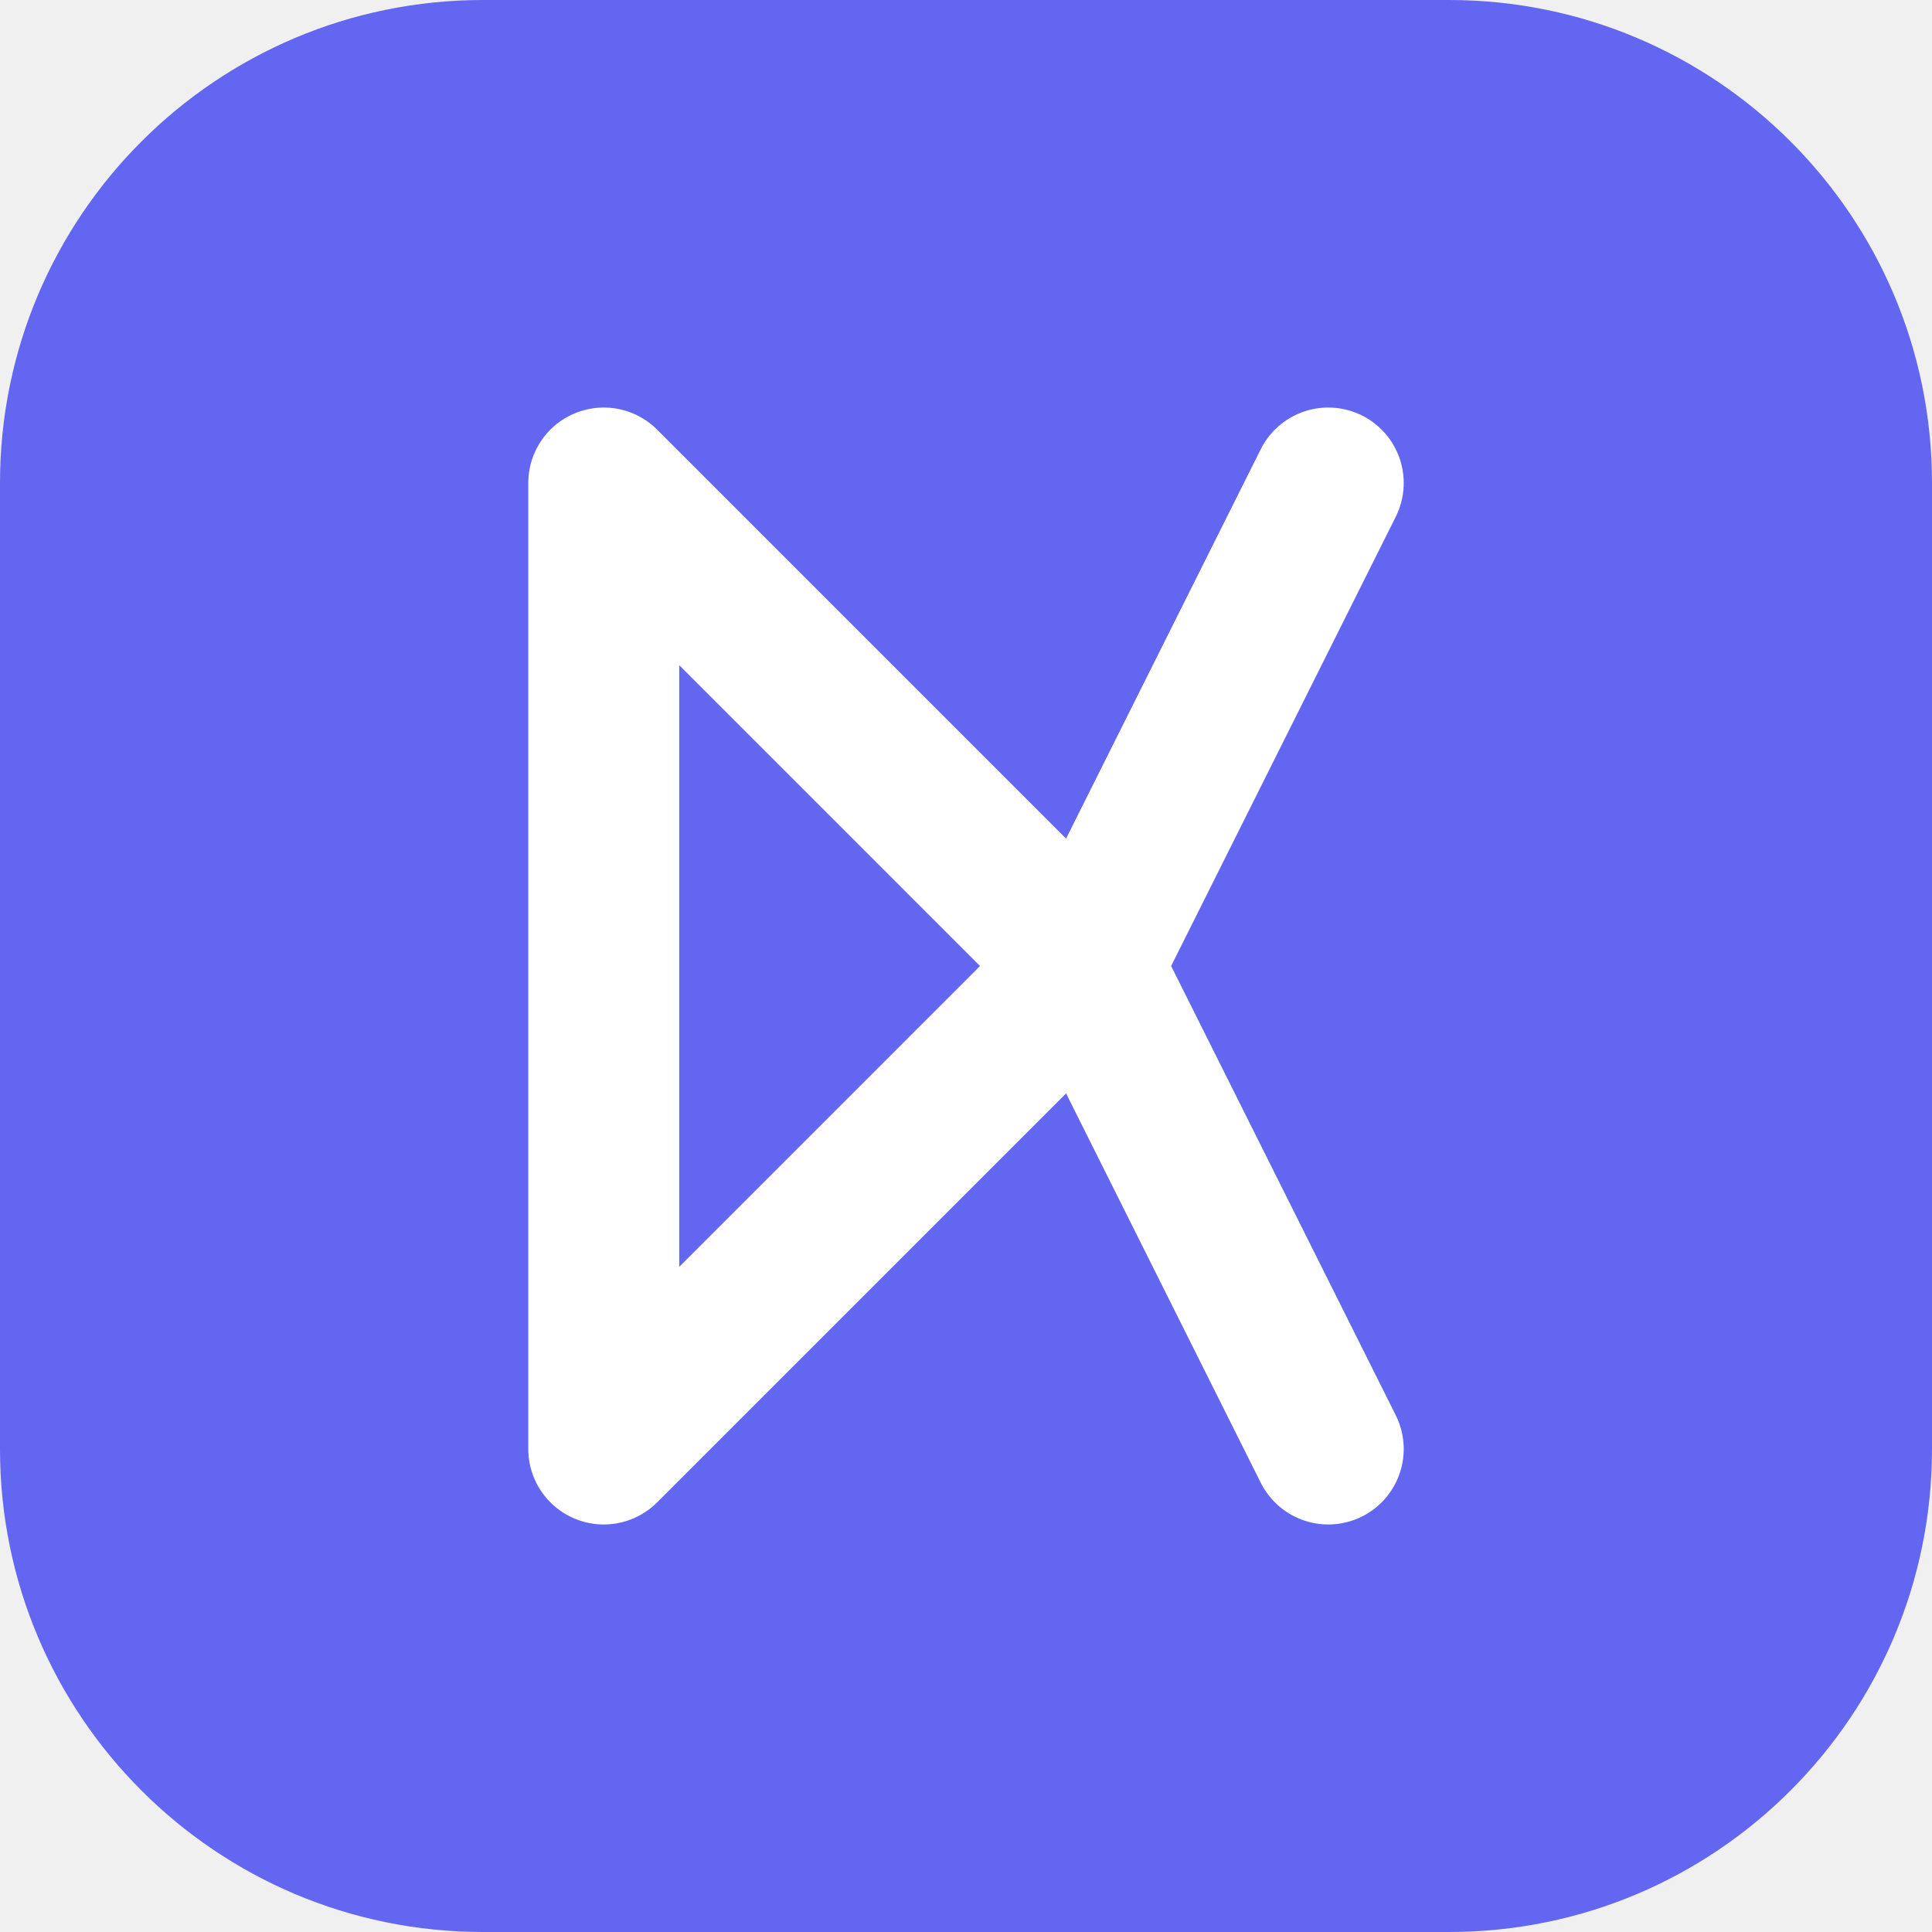
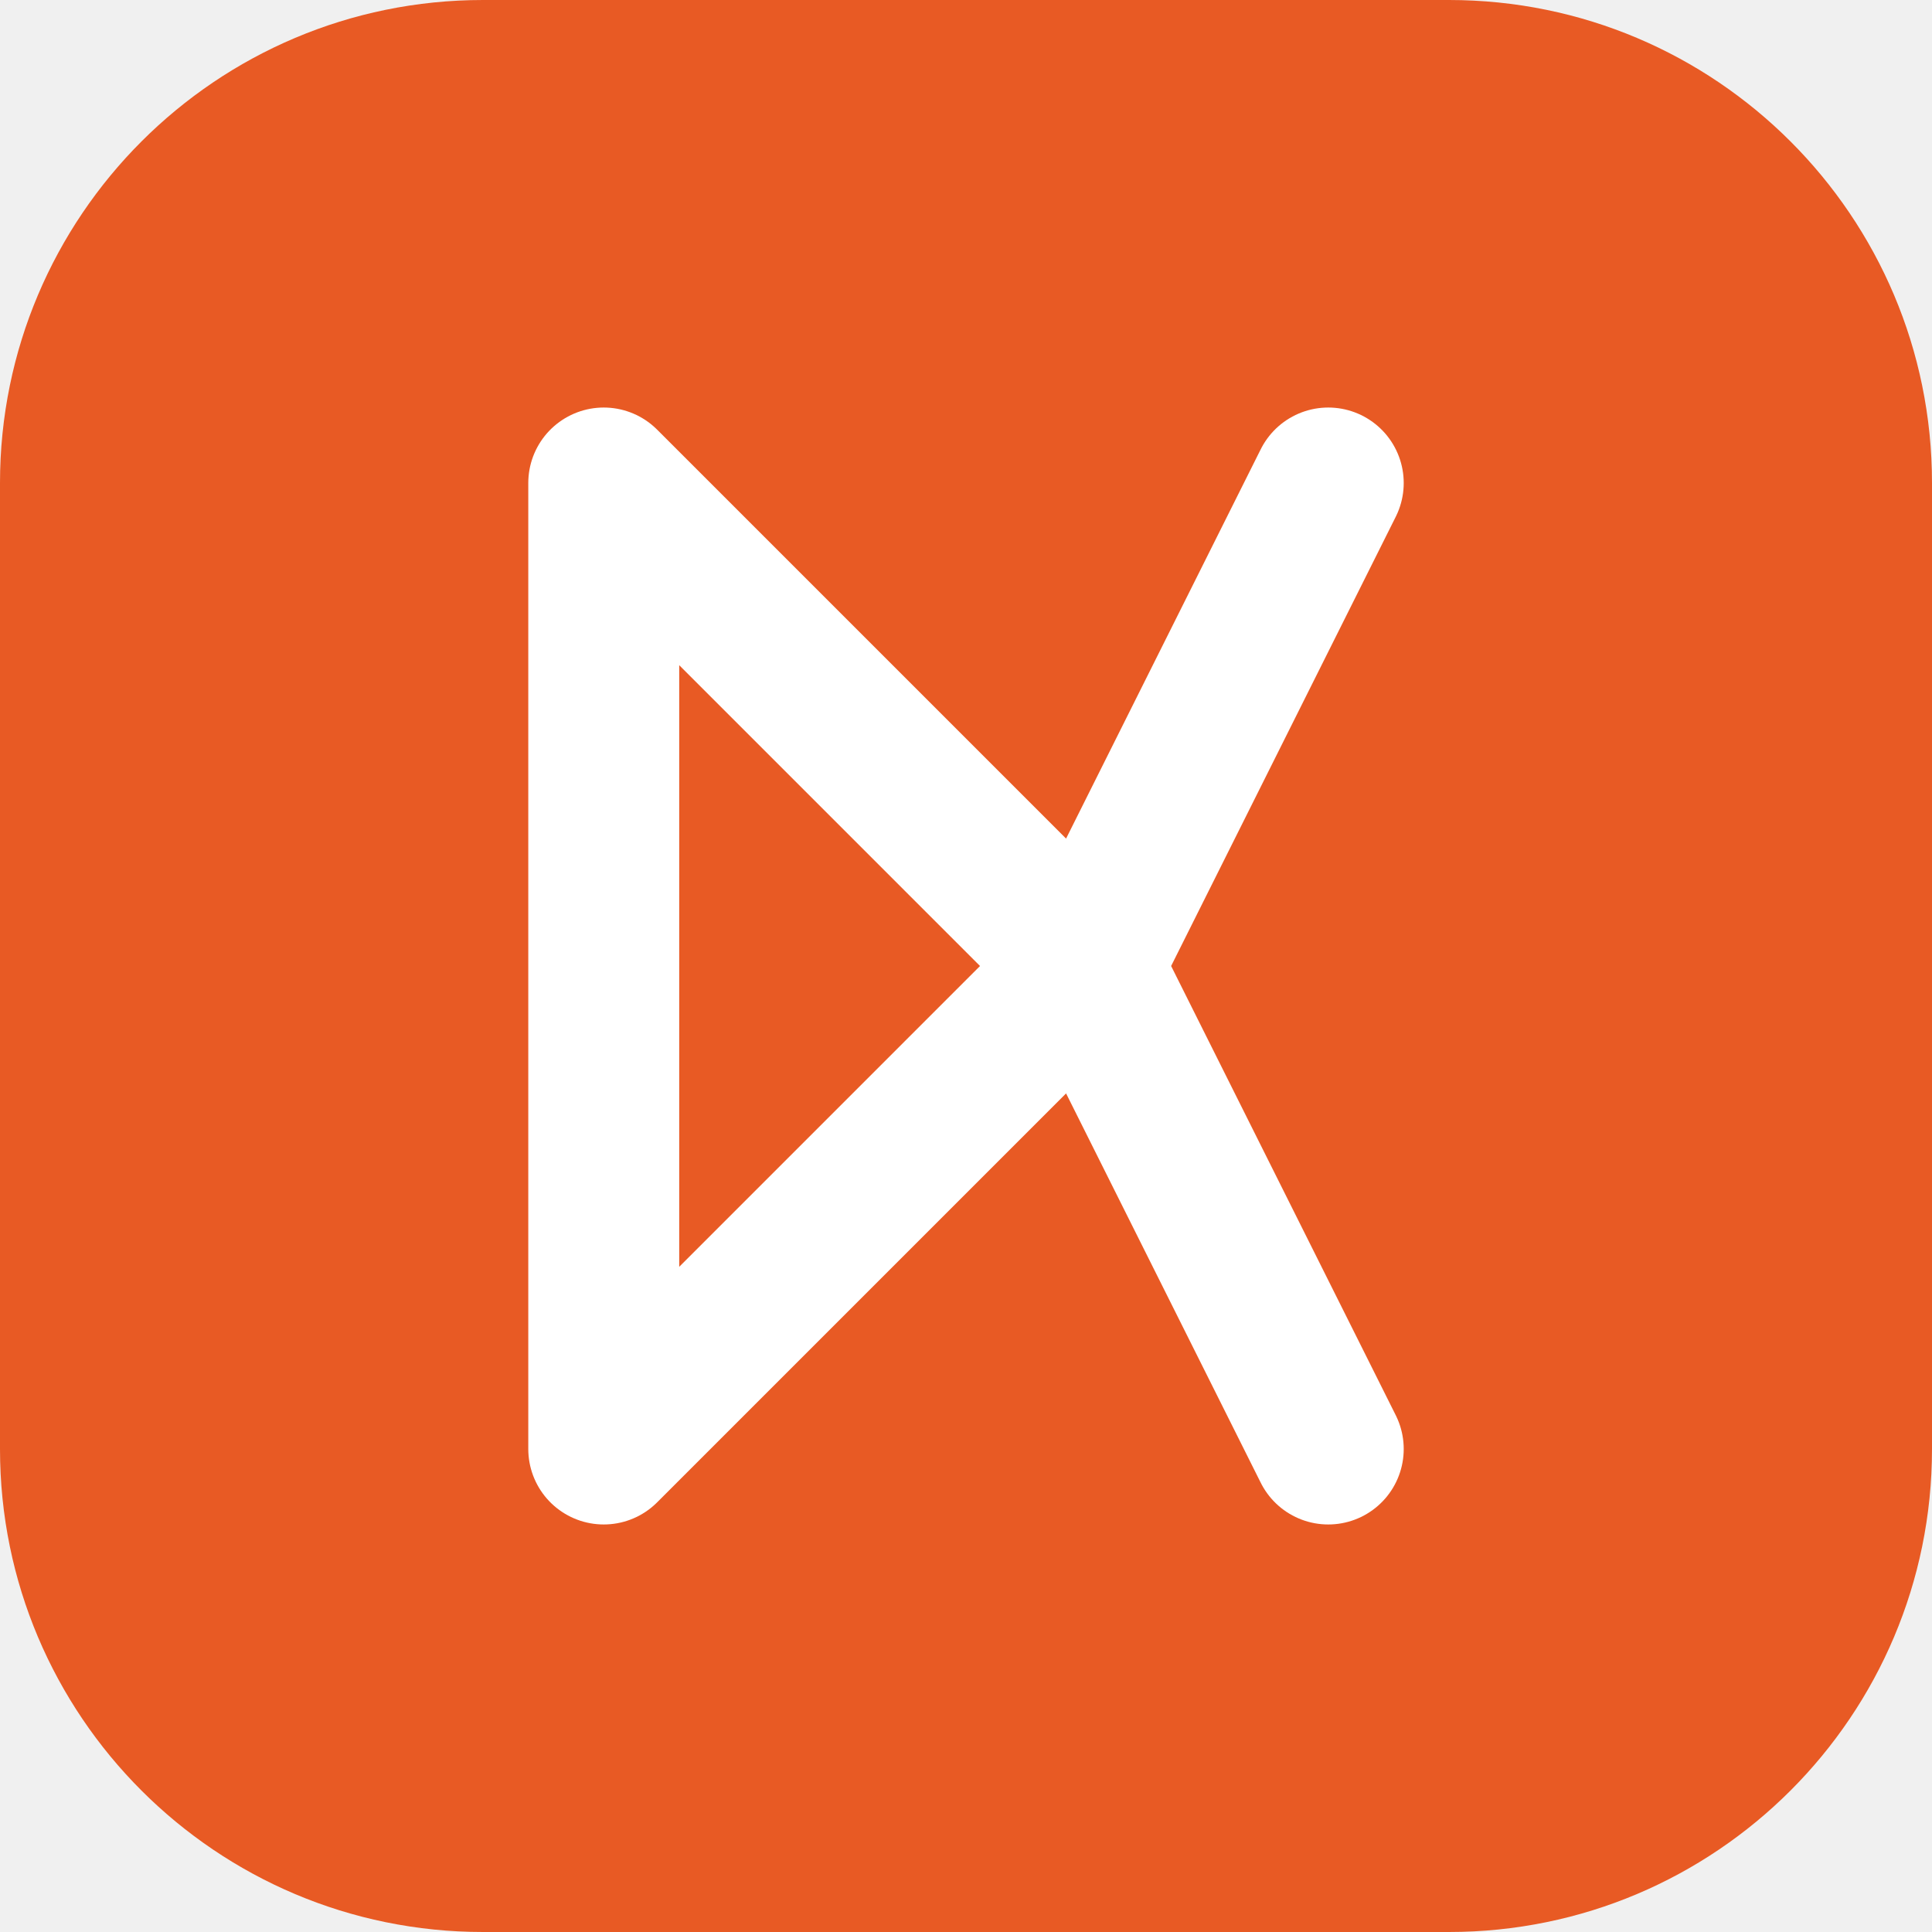
<svg xmlns="http://www.w3.org/2000/svg" width="32" height="32" viewBox="0 0 32 32" fill="none">
-   <rect width="32" height="32" rx="8" fill="#6366f1" />
+   <rect width="32" height="32" rx="8" fill="#e85a24" />
  <path d="M10 8V24M10 8L18 16M18 16L10 24M18 16L22 8M18 16L22 24" stroke="white" stroke-width="2.5" stroke-linecap="round" stroke-linejoin="round" />
</svg>
